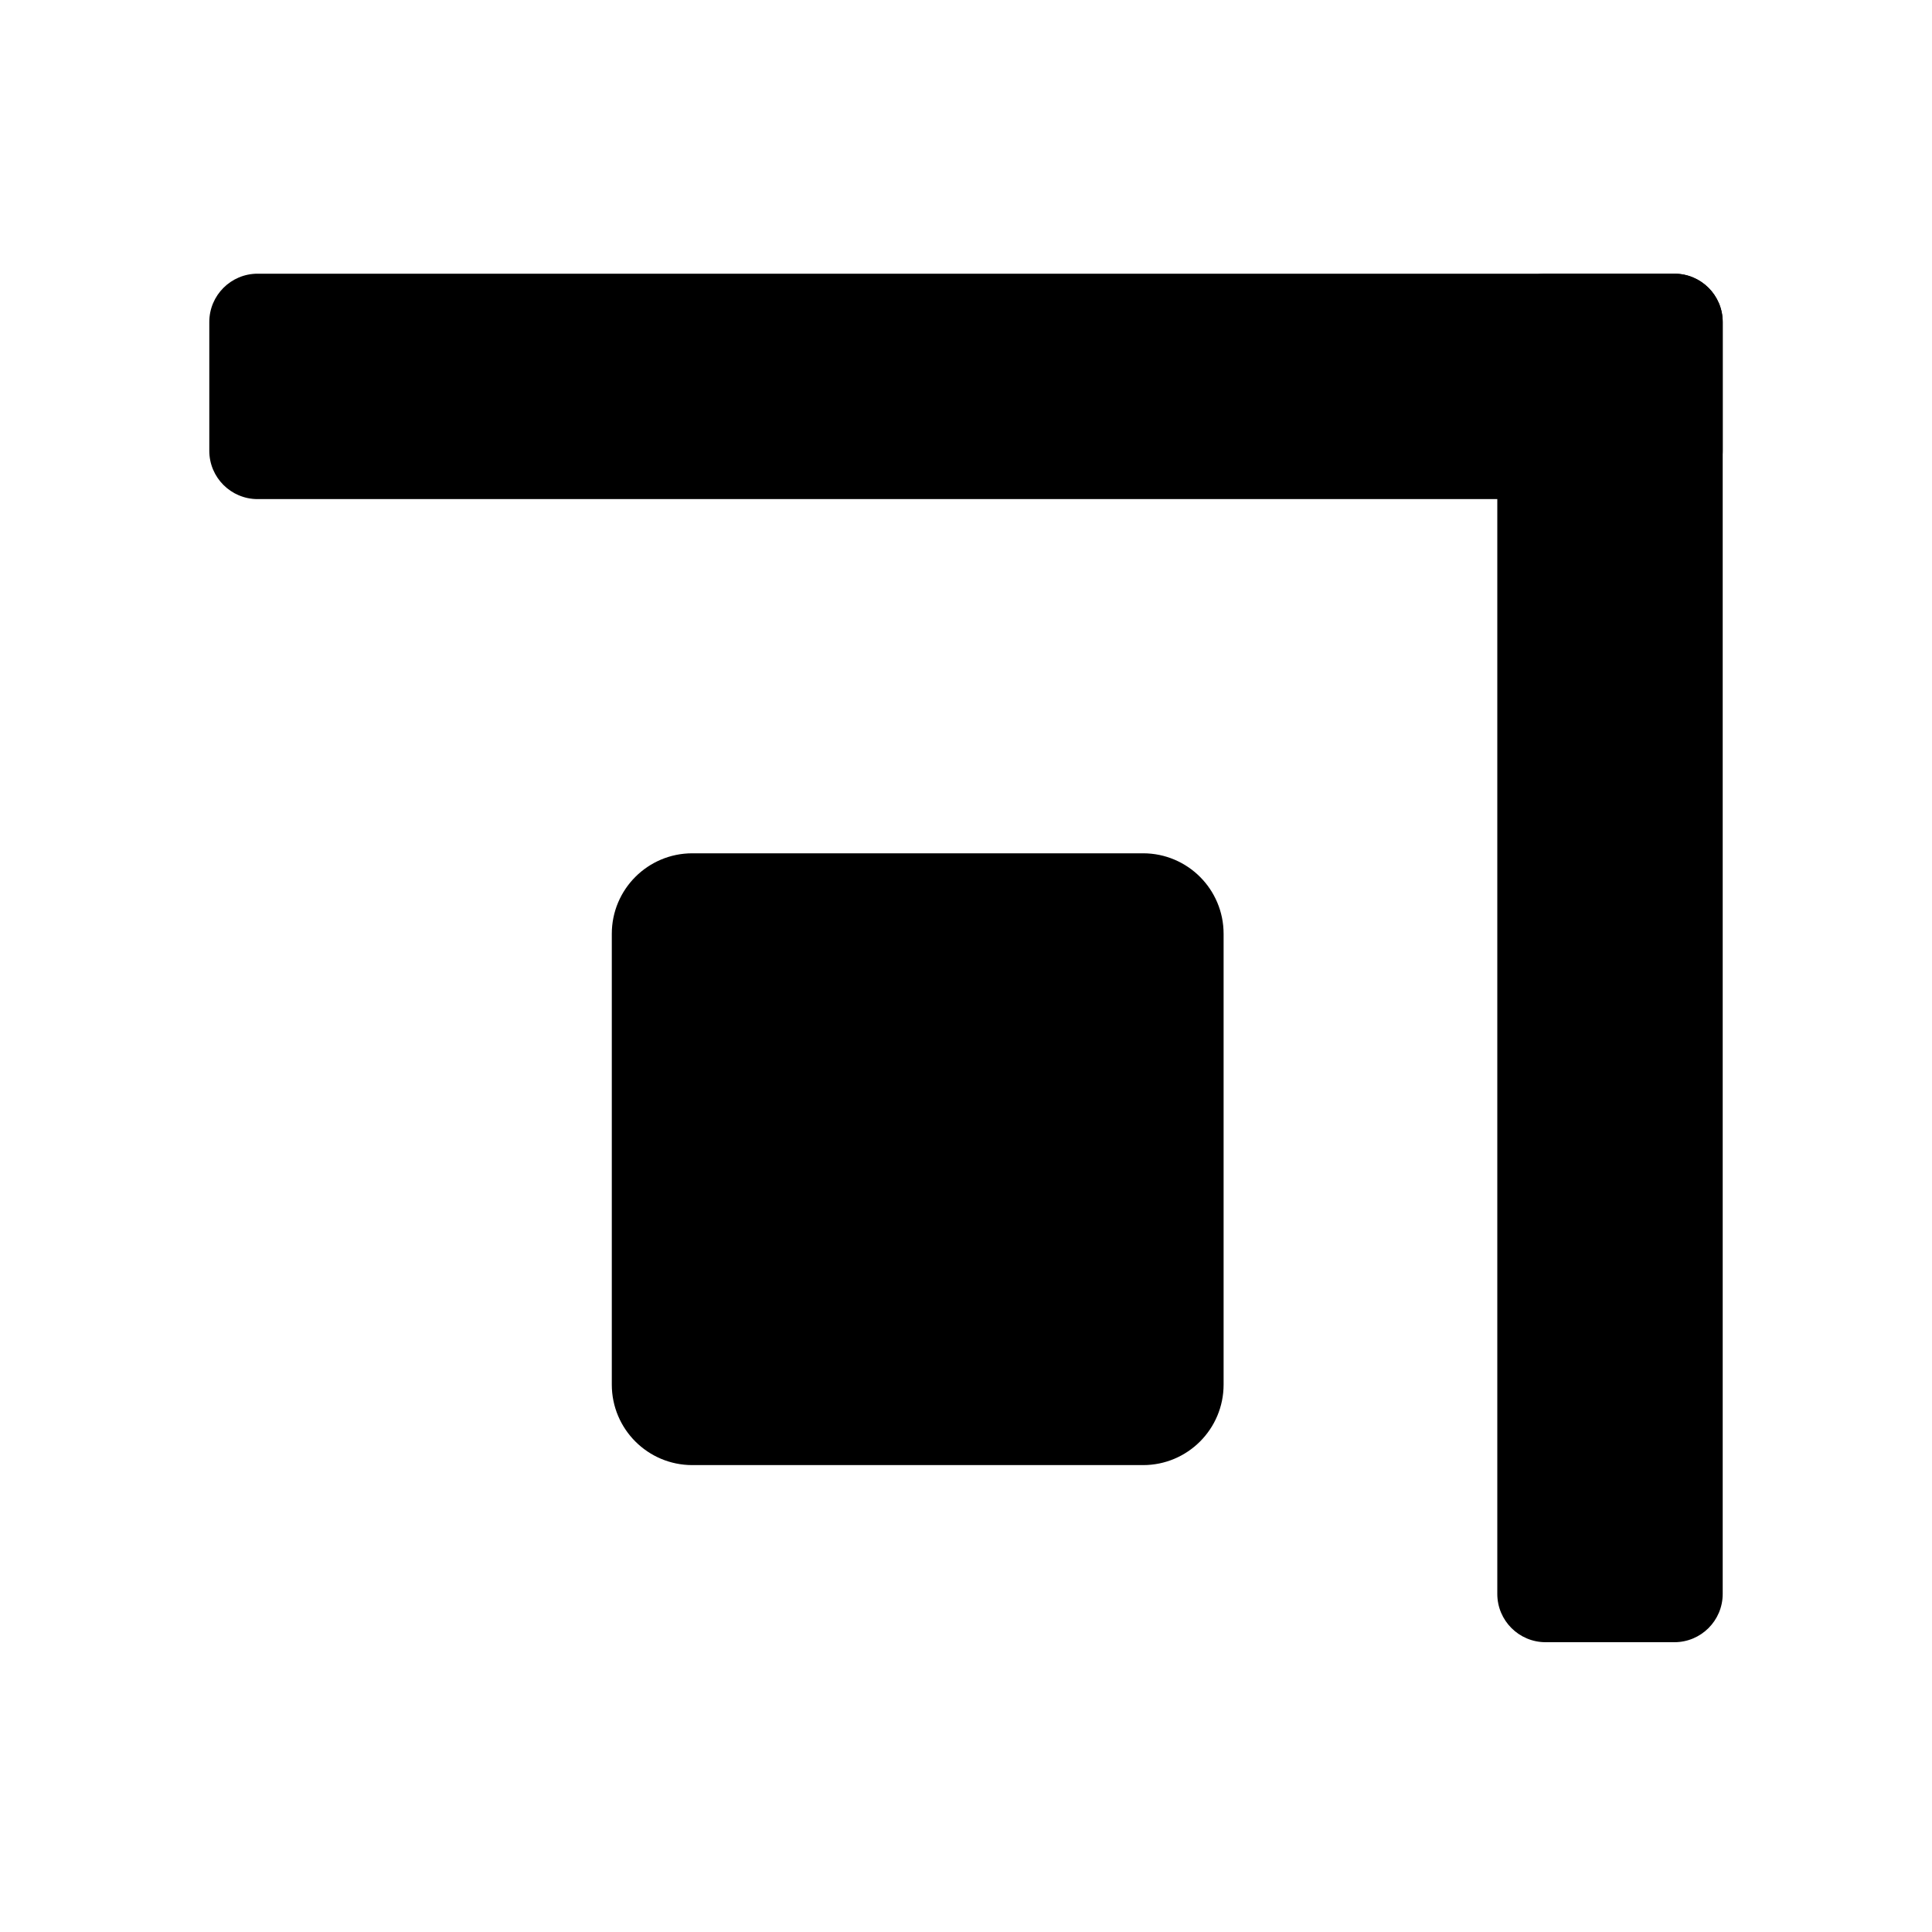
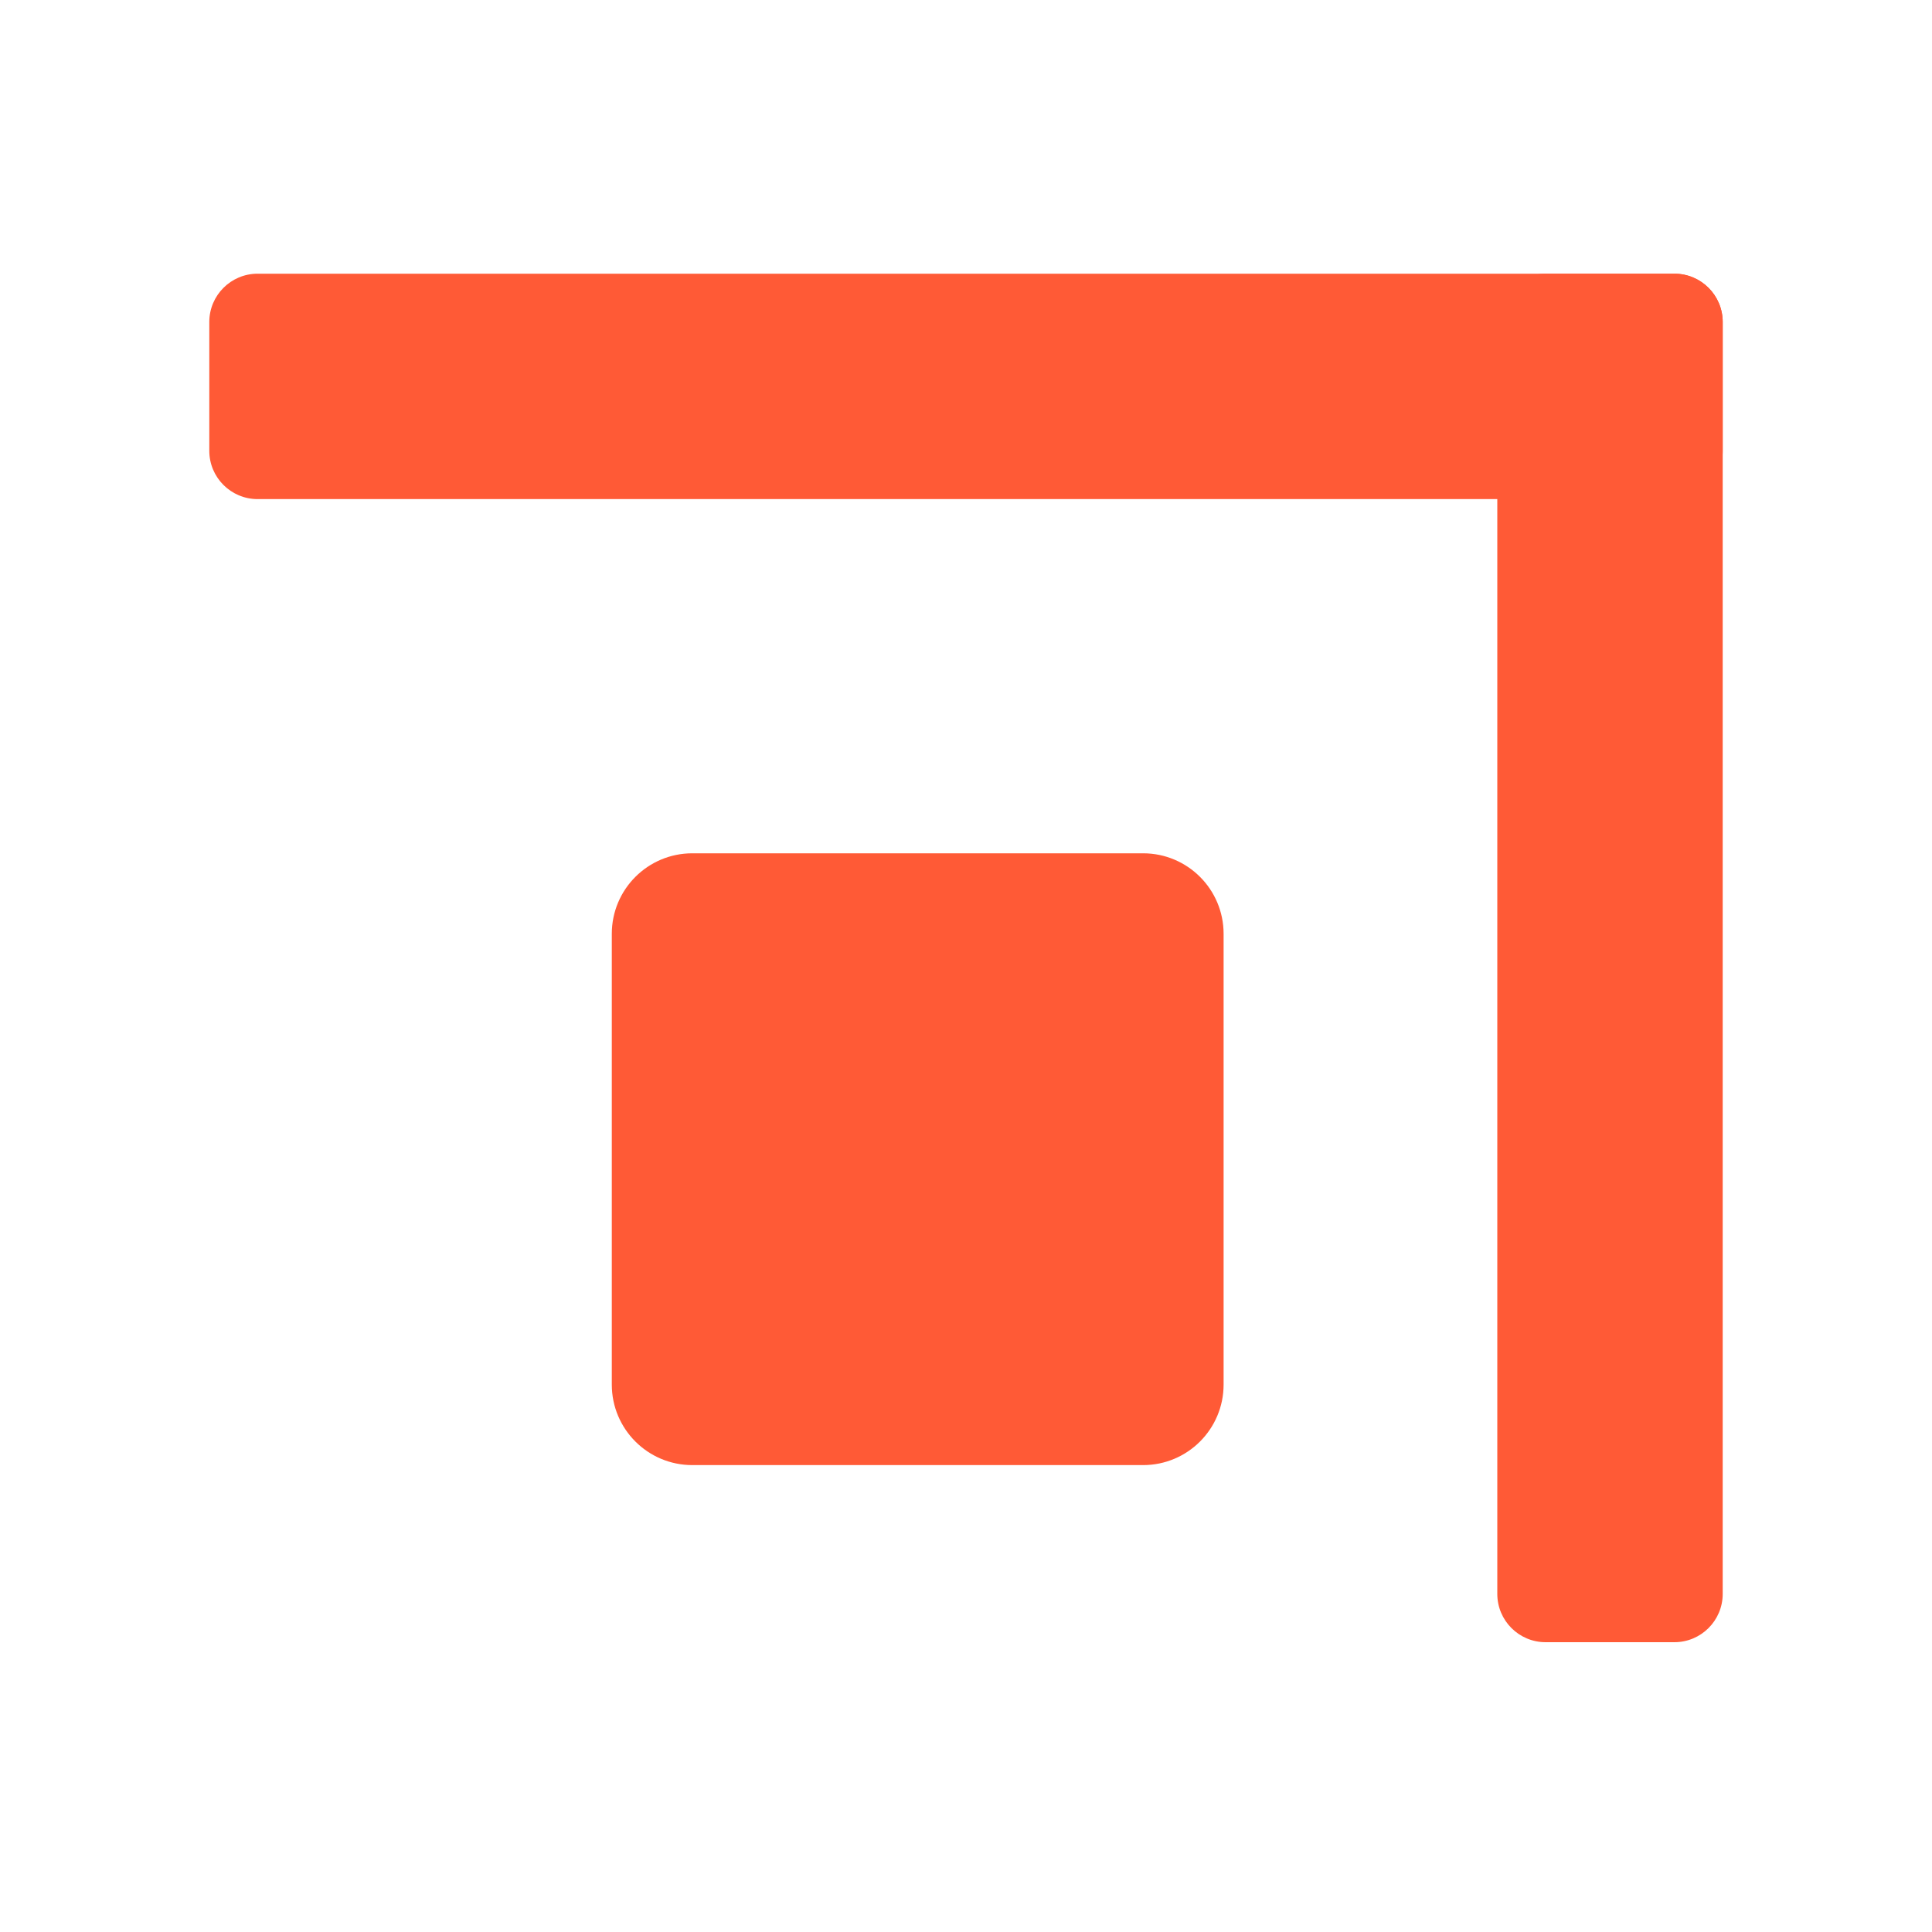
<svg xmlns="http://www.w3.org/2000/svg" viewBox="0 0 24 24" width="24" height="24" fill="none" role="img" aria-label="Onkith">
-   <rect x="2.6" y="3.4" width="18.8" height="2.8" rx="0.6" fill="currentColor" />
-   <rect x="18.6" y="3.4" width="2.8" height="17" rx="0.6" fill="currentColor" />
-   <rect x="7.6" y="10.6" width="7.6" height="7.6" rx="1" fill="currentColor" />
+   <rect x="2.6" y="3.4" width="18.8" height="2.8" rx="0.6" fill="#ff5a36" />
+   <rect x="18.6" y="3.4" width="2.8" height="17" rx="0.6" fill="#ff5a36" />
+   <rect x="7.6" y="10.6" width="7.6" height="7.6" rx="1" fill="#ff5a36" />
</svg>
